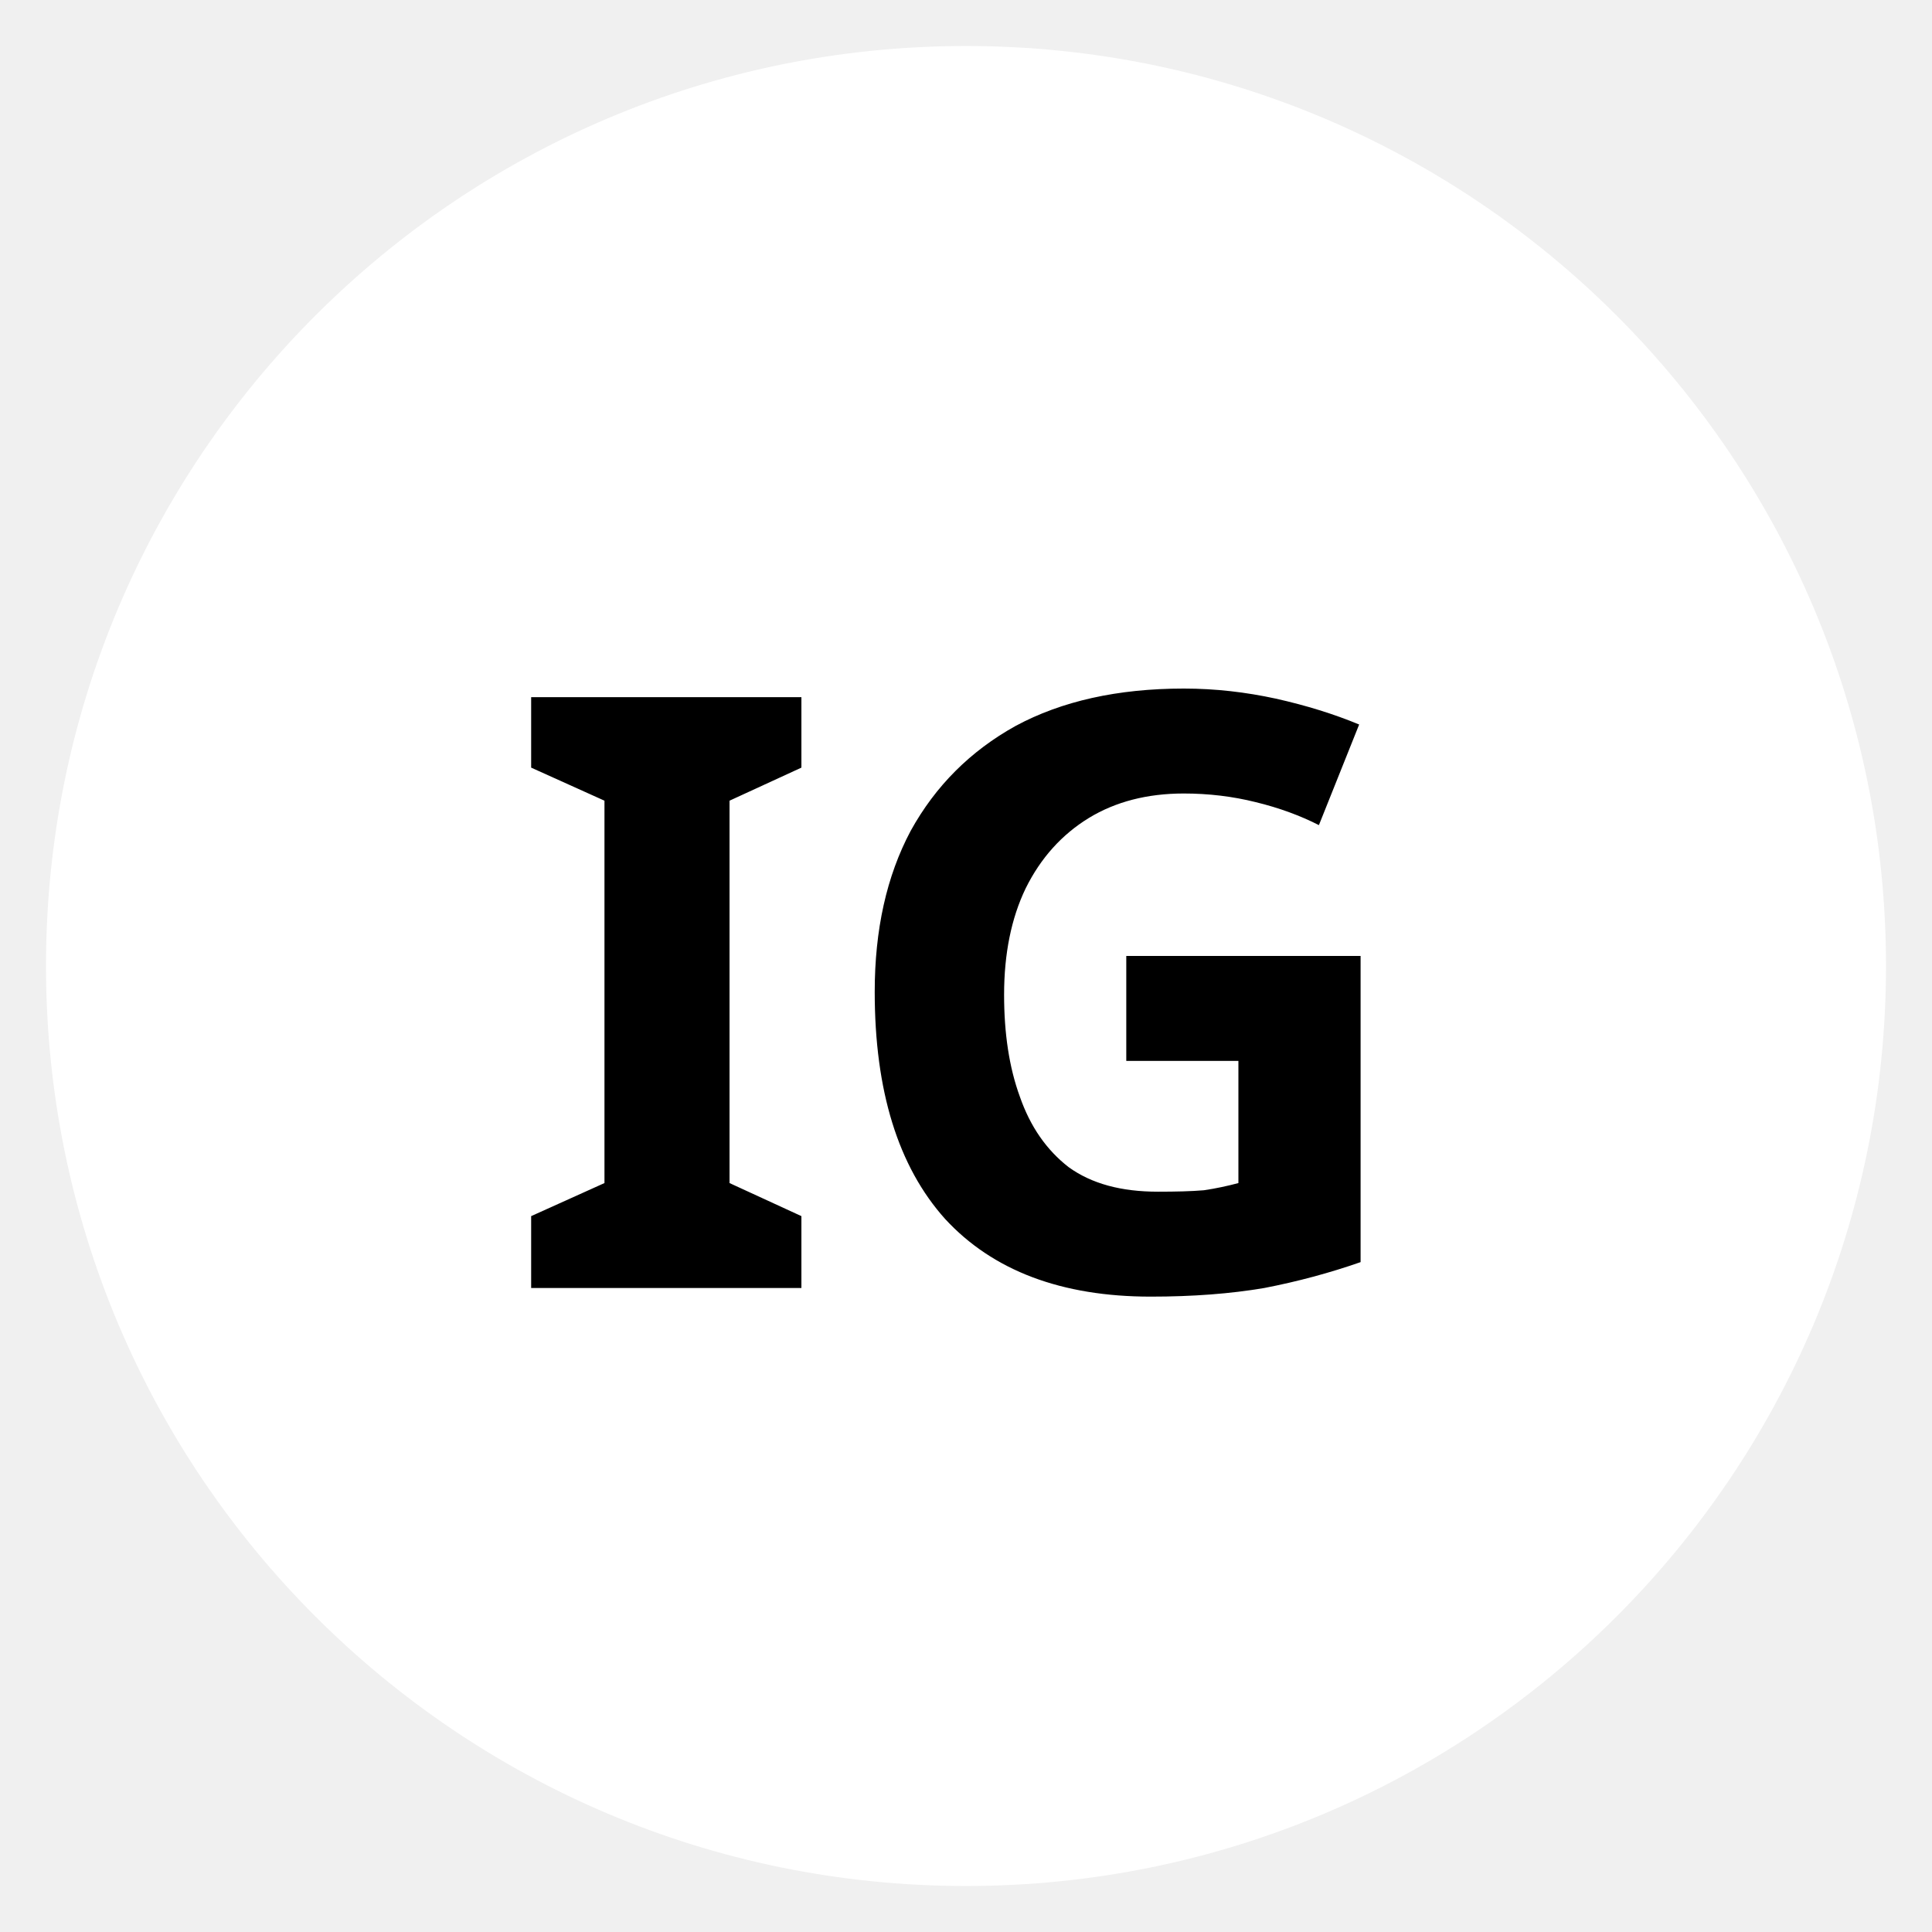
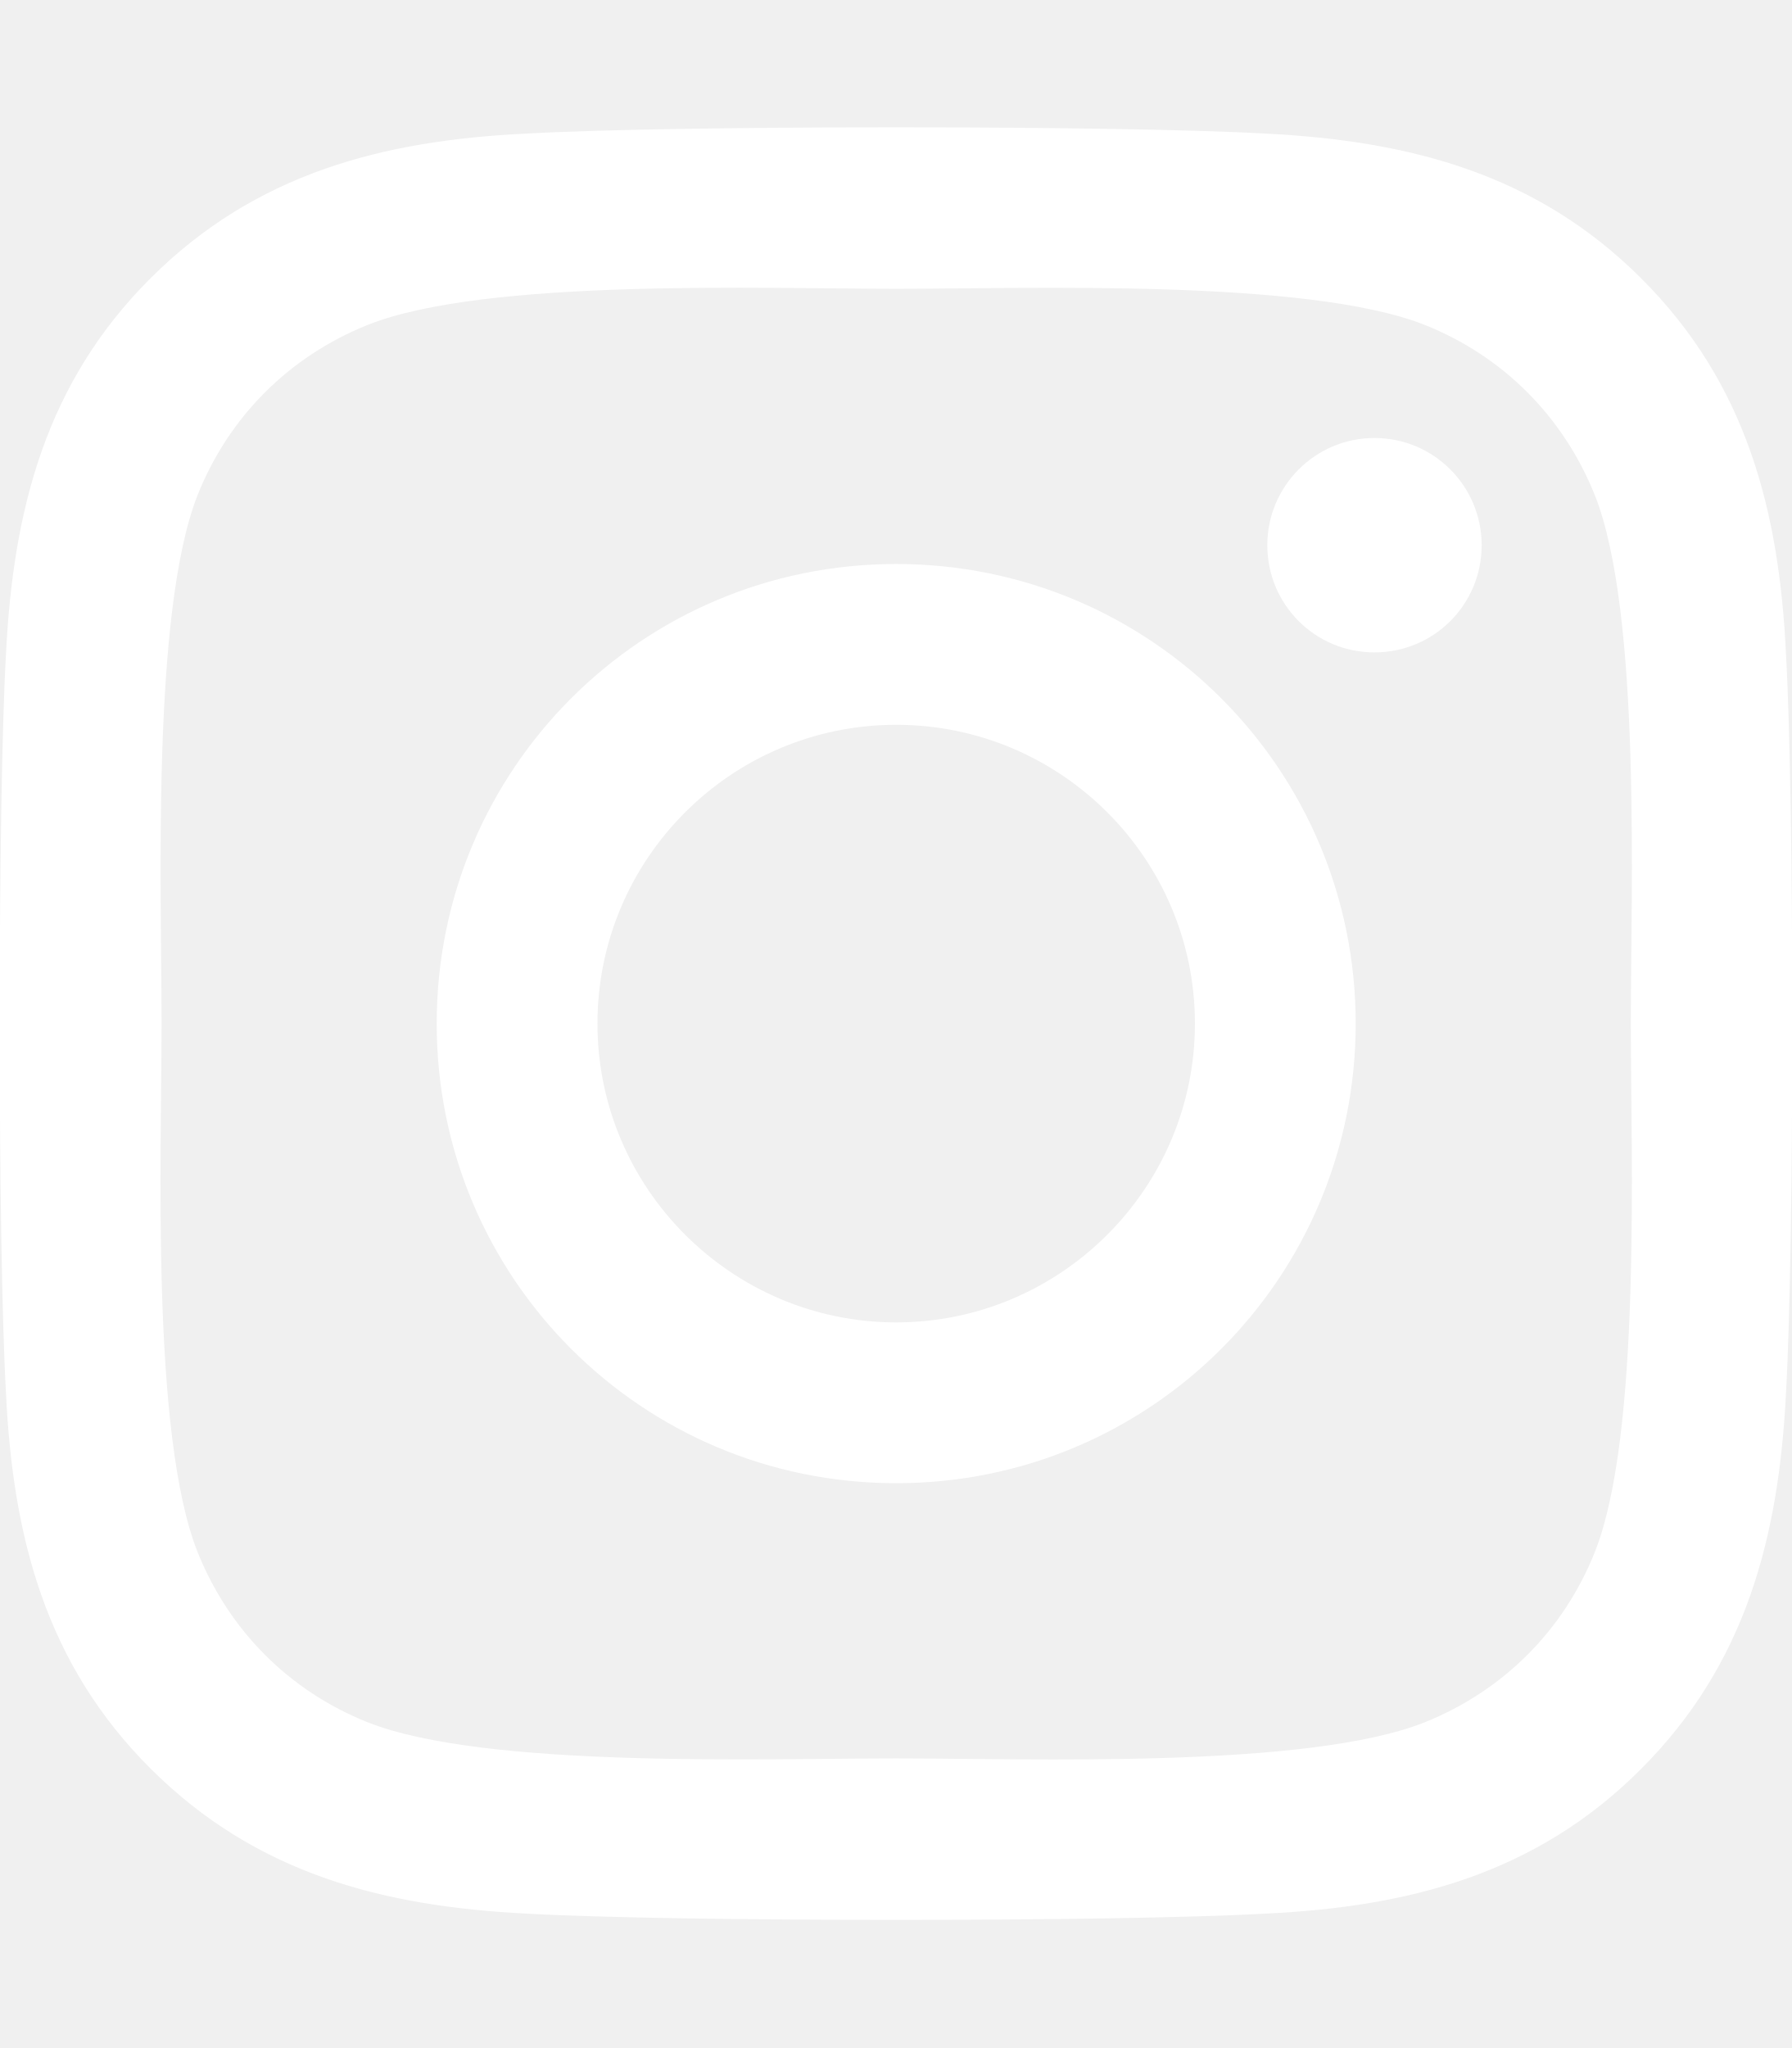
- <svg xmlns="http://www.w3.org/2000/svg" width="21" height="21" viewBox="0 0 21 21" fill="none">
-   <circle cx="10.5" cy="10.5" r="10" fill="white" />
-   <text x="10.5" y="14" font-size="9" font-family="sans-serif" font-weight="bold" fill="black" text-anchor="middle">IG</text>
+ <svg xmlns="http://www.w3.org/2000/svg" viewBox="0 0 448 512" fill="#ffffff" aria-hidden="true">
+   <path d="M224.1 141c-63.6 0-114.9 51.3-114.9 114.9s51.3 114.9 114.9 114.9S339 319.5 339 255.9 287.7 141 224.1 141zm0 189.6c-41.1 0-74.7-33.5-74.7-74.7s33.5-74.7 74.7-74.7 74.7 33.5 74.7 74.7-33.6 74.7-74.7 74.7zm146.4-194.3c0 14.9-12 26.8-26.8 26.8-14.9 0-26.8-12-26.8-26.8s12-26.8 26.8-26.8 26.8 12 26.8 26.8zm76.1 27.2c-1.7-35.9-9.9-67.7-36.2-93.9-26.2-26.2-58-34.4-93.9-36.2-37-2.1-147.9-2.1-184.9 0-35.8 1.7-67.6 9.9-93.9 36.1s-34.4 58-36.2 93.9c-2.1 37-2.1 147.9 0 184.9 1.7 35.9 9.9 67.7 36.2 93.9s58 34.4 93.9 36.2c37 2.1 147.9 2.1 184.9 0 35.9-1.7 67.7-9.9 93.9-36.2 26.2-26.2 34.4-58 36.2-93.9 2.1-37 2.1-147.8 0-184.8zM398.8 388c-7.8 19.6-22.9 34.7-42.6 42.6-29.5 11.7-99.5 9-132.1 9s-102.7 2.6-132.1-9c-19.6-7.8-34.7-22.9-42.6-42.6-11.7-29.5-9-99.5-9-132.1s-2.6-102.7 9-132.1c7.8-19.6 22.9-34.7 42.6-42.6 29.5-11.7 99.5-9 132.1-9s102.7-2.6 132.1 9c19.6 7.8 34.7 22.9 42.6 42.6 11.7 29.5 9 99.5 9 132.1s2.7 102.7-9 132.1z" />
</svg>
